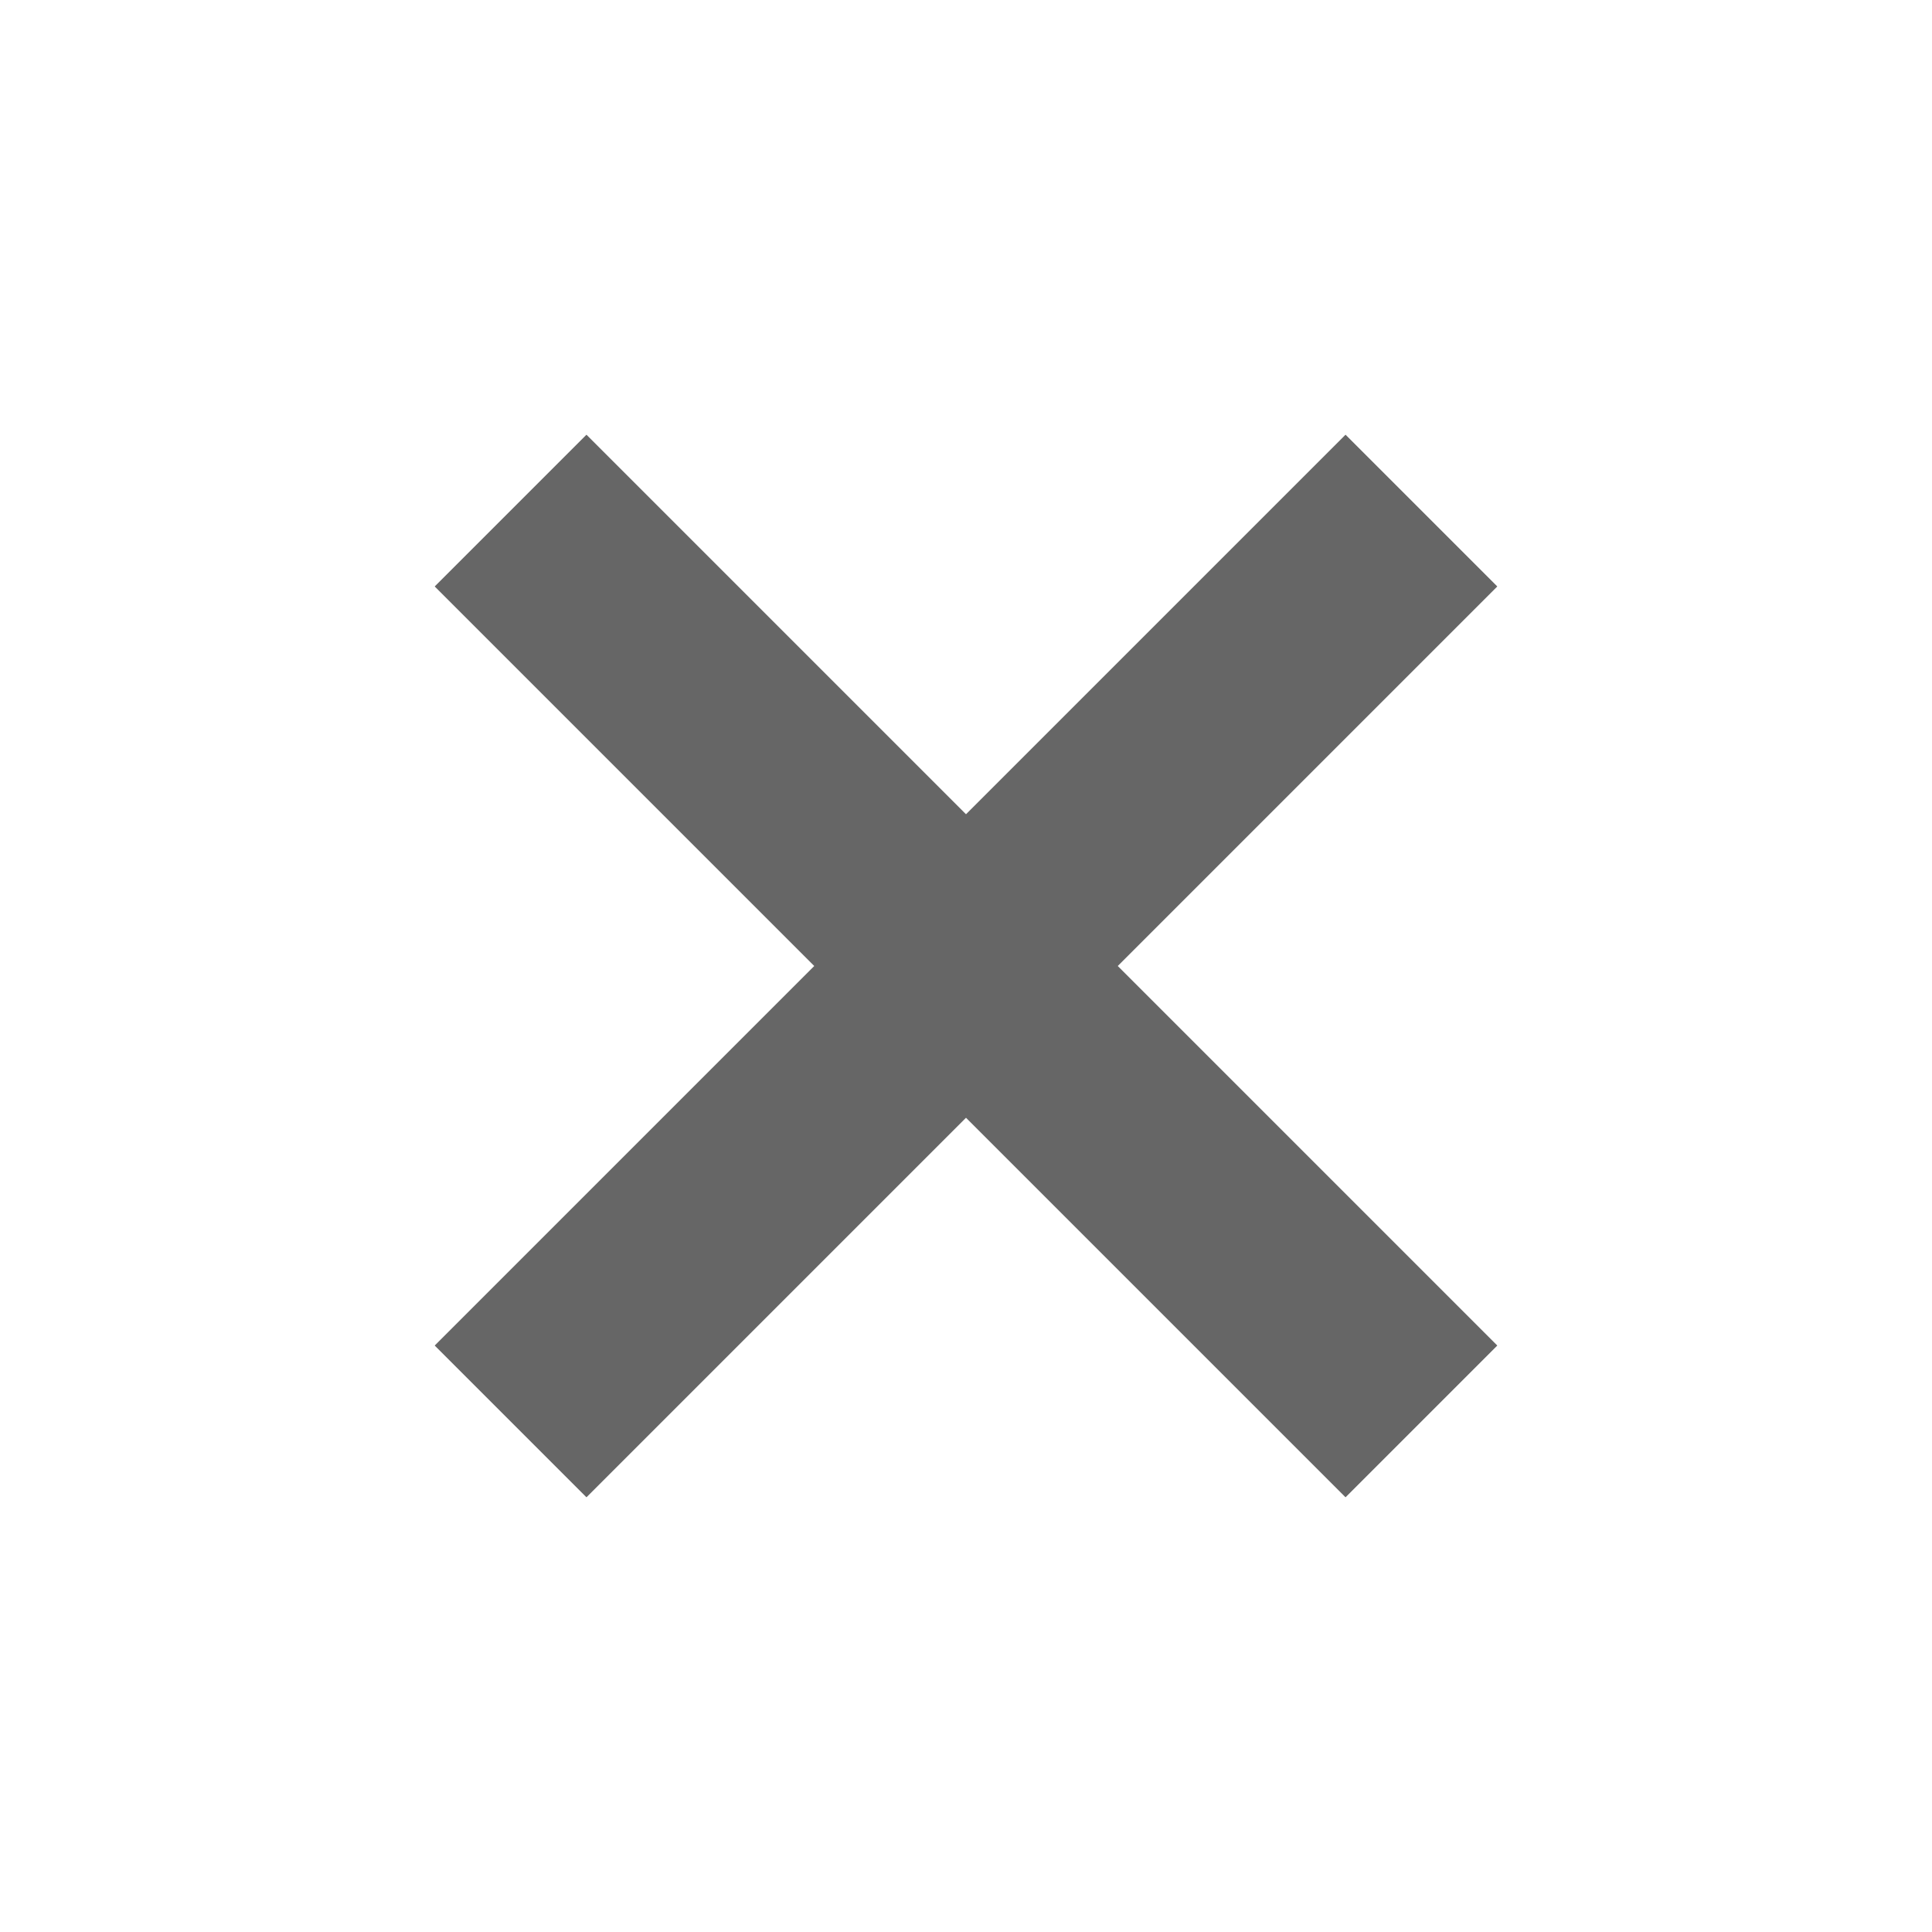
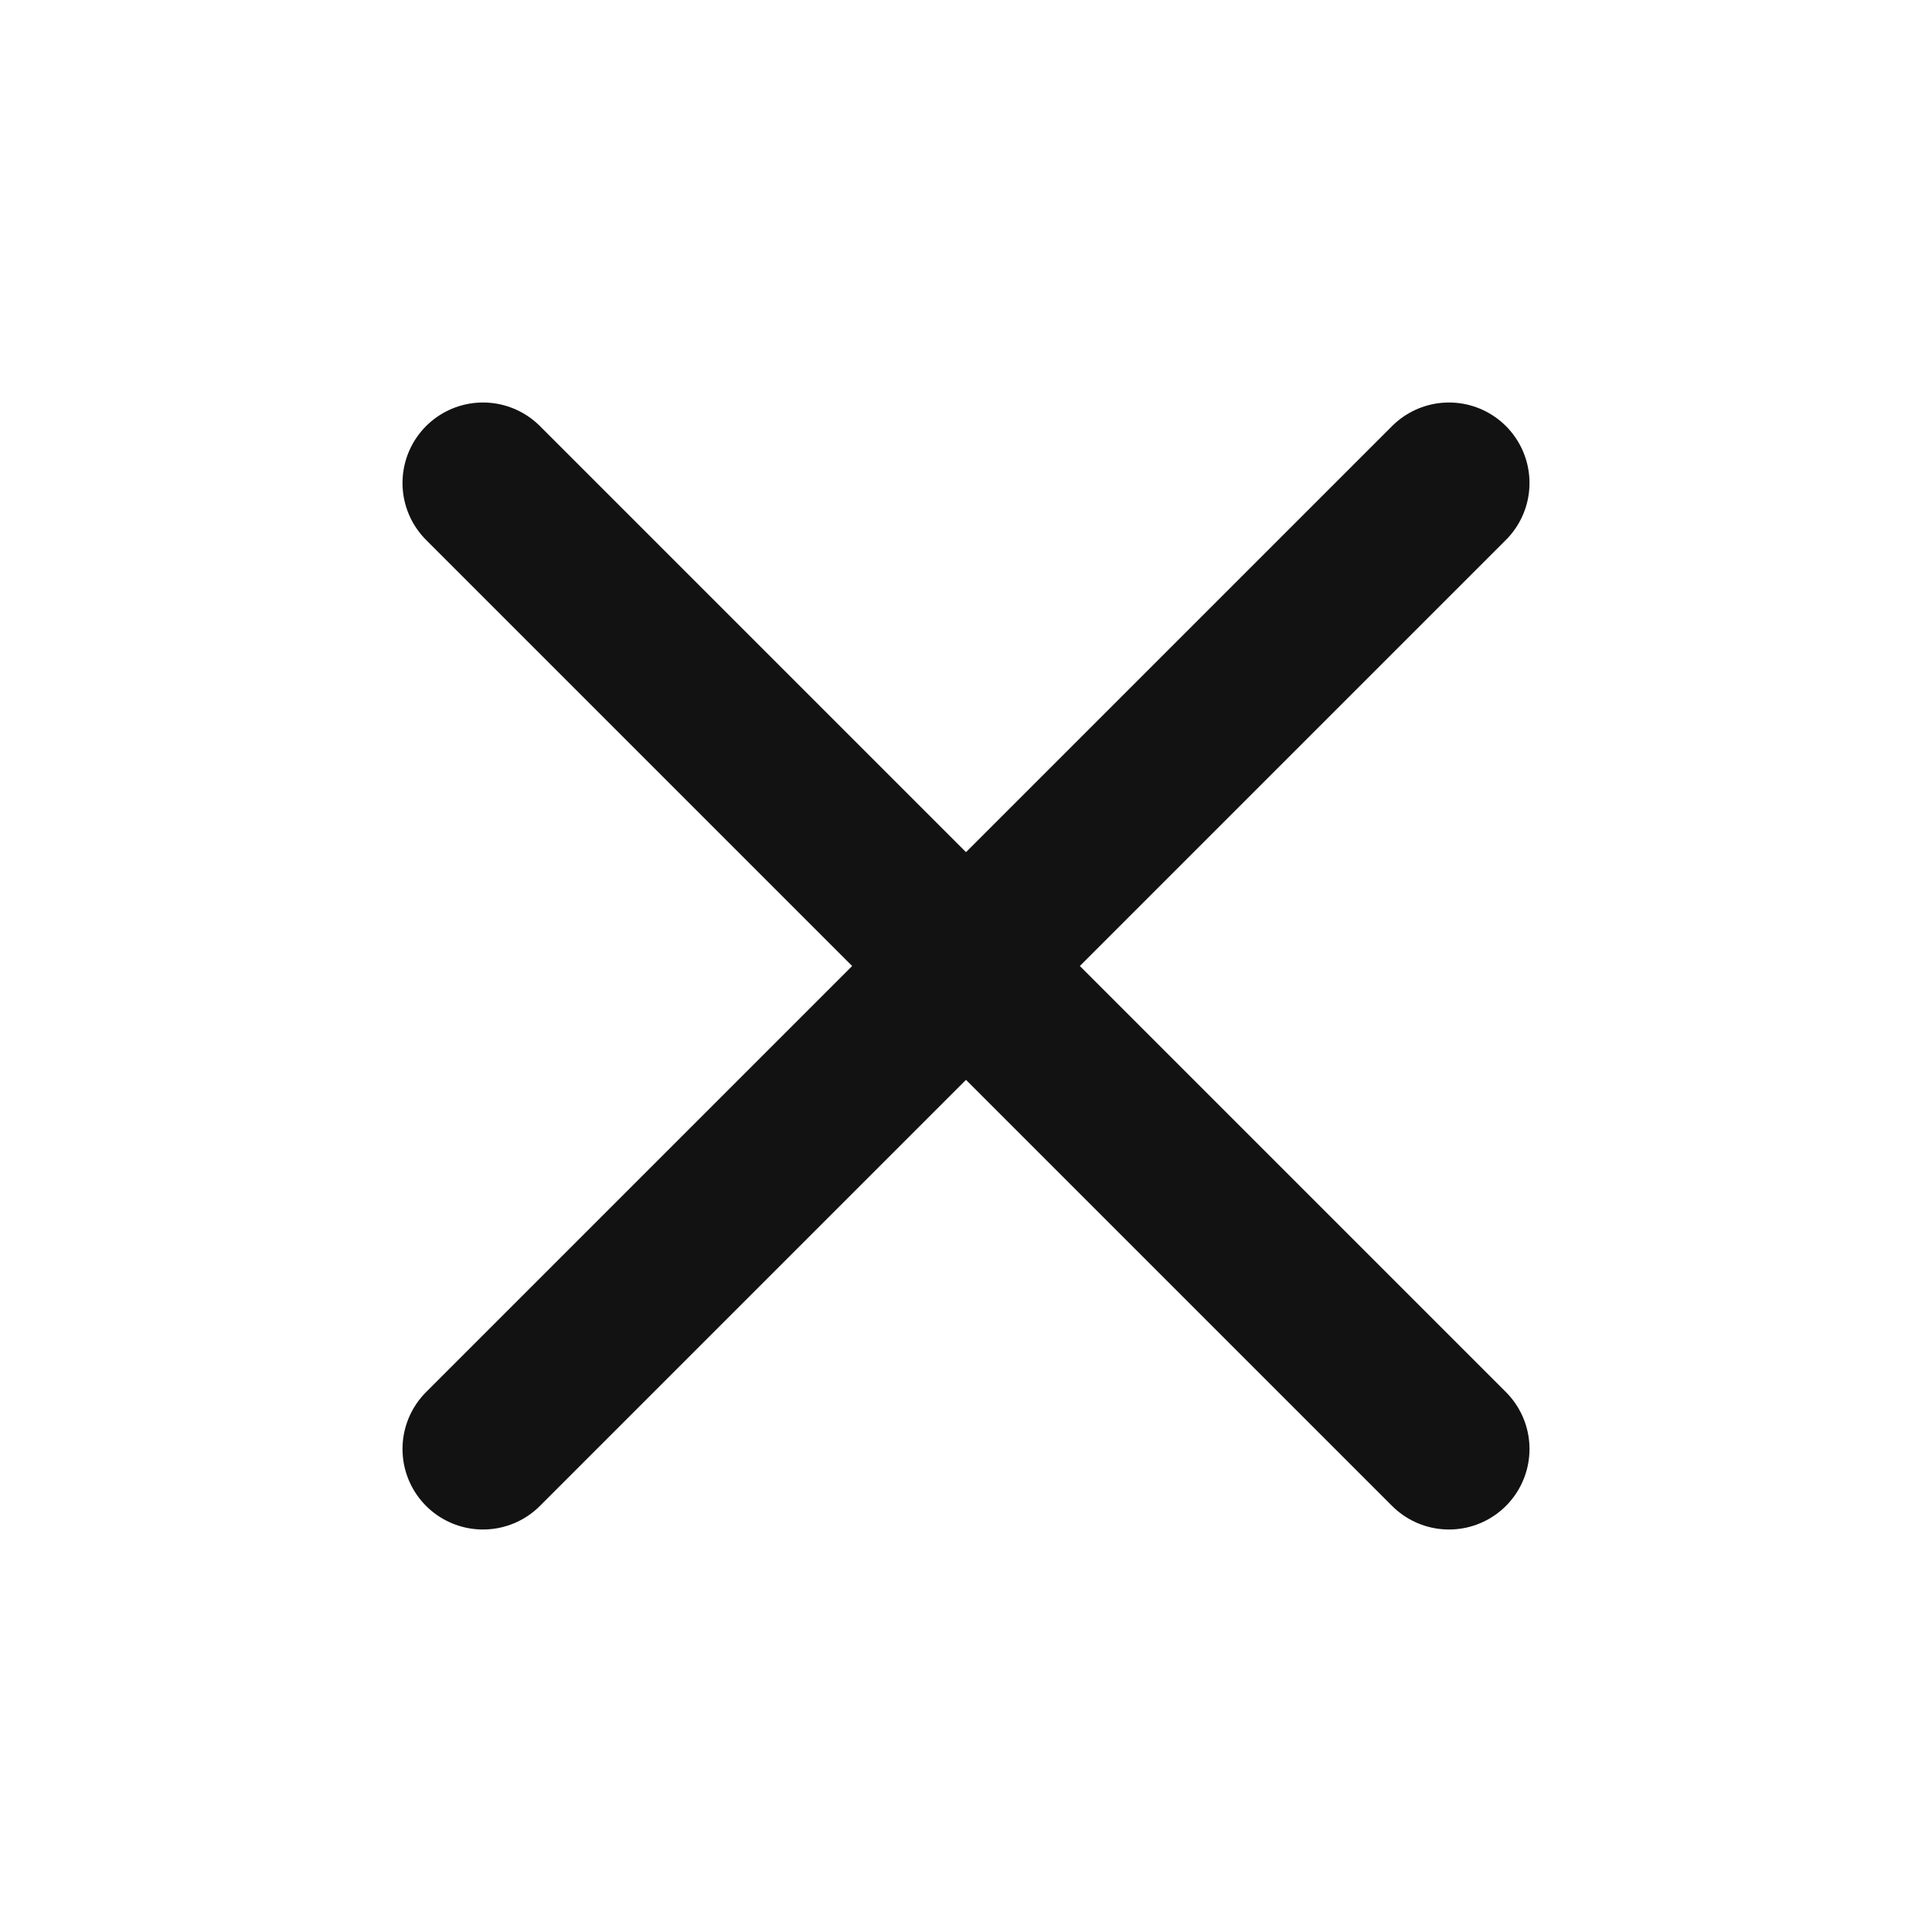
- <svg xmlns="http://www.w3.org/2000/svg" width="18" height="18" viewBox="0 0 18 18" fill="none">
-   <path d="M13.95 12.536L10.414 9L13.95 5.464L12.536 4.05L9 7.586L5.464 4.05L4.05 5.464L7.586 9L4.05 12.536L5.464 13.95L9 10.414L12.536 13.95L13.95 12.536Z" fill="#666666" />
+ <svg xmlns="http://www.w3.org/2000/svg" width="12" height="12" viewBox="0 0 24 24" fill="none" stroke="#121212" stroke-width="2" stroke-linecap="round" stroke-linejoin="round">
+   <path d="M18 6 6 18" />
+   <path d="m6 6 12 12" />
</svg>
